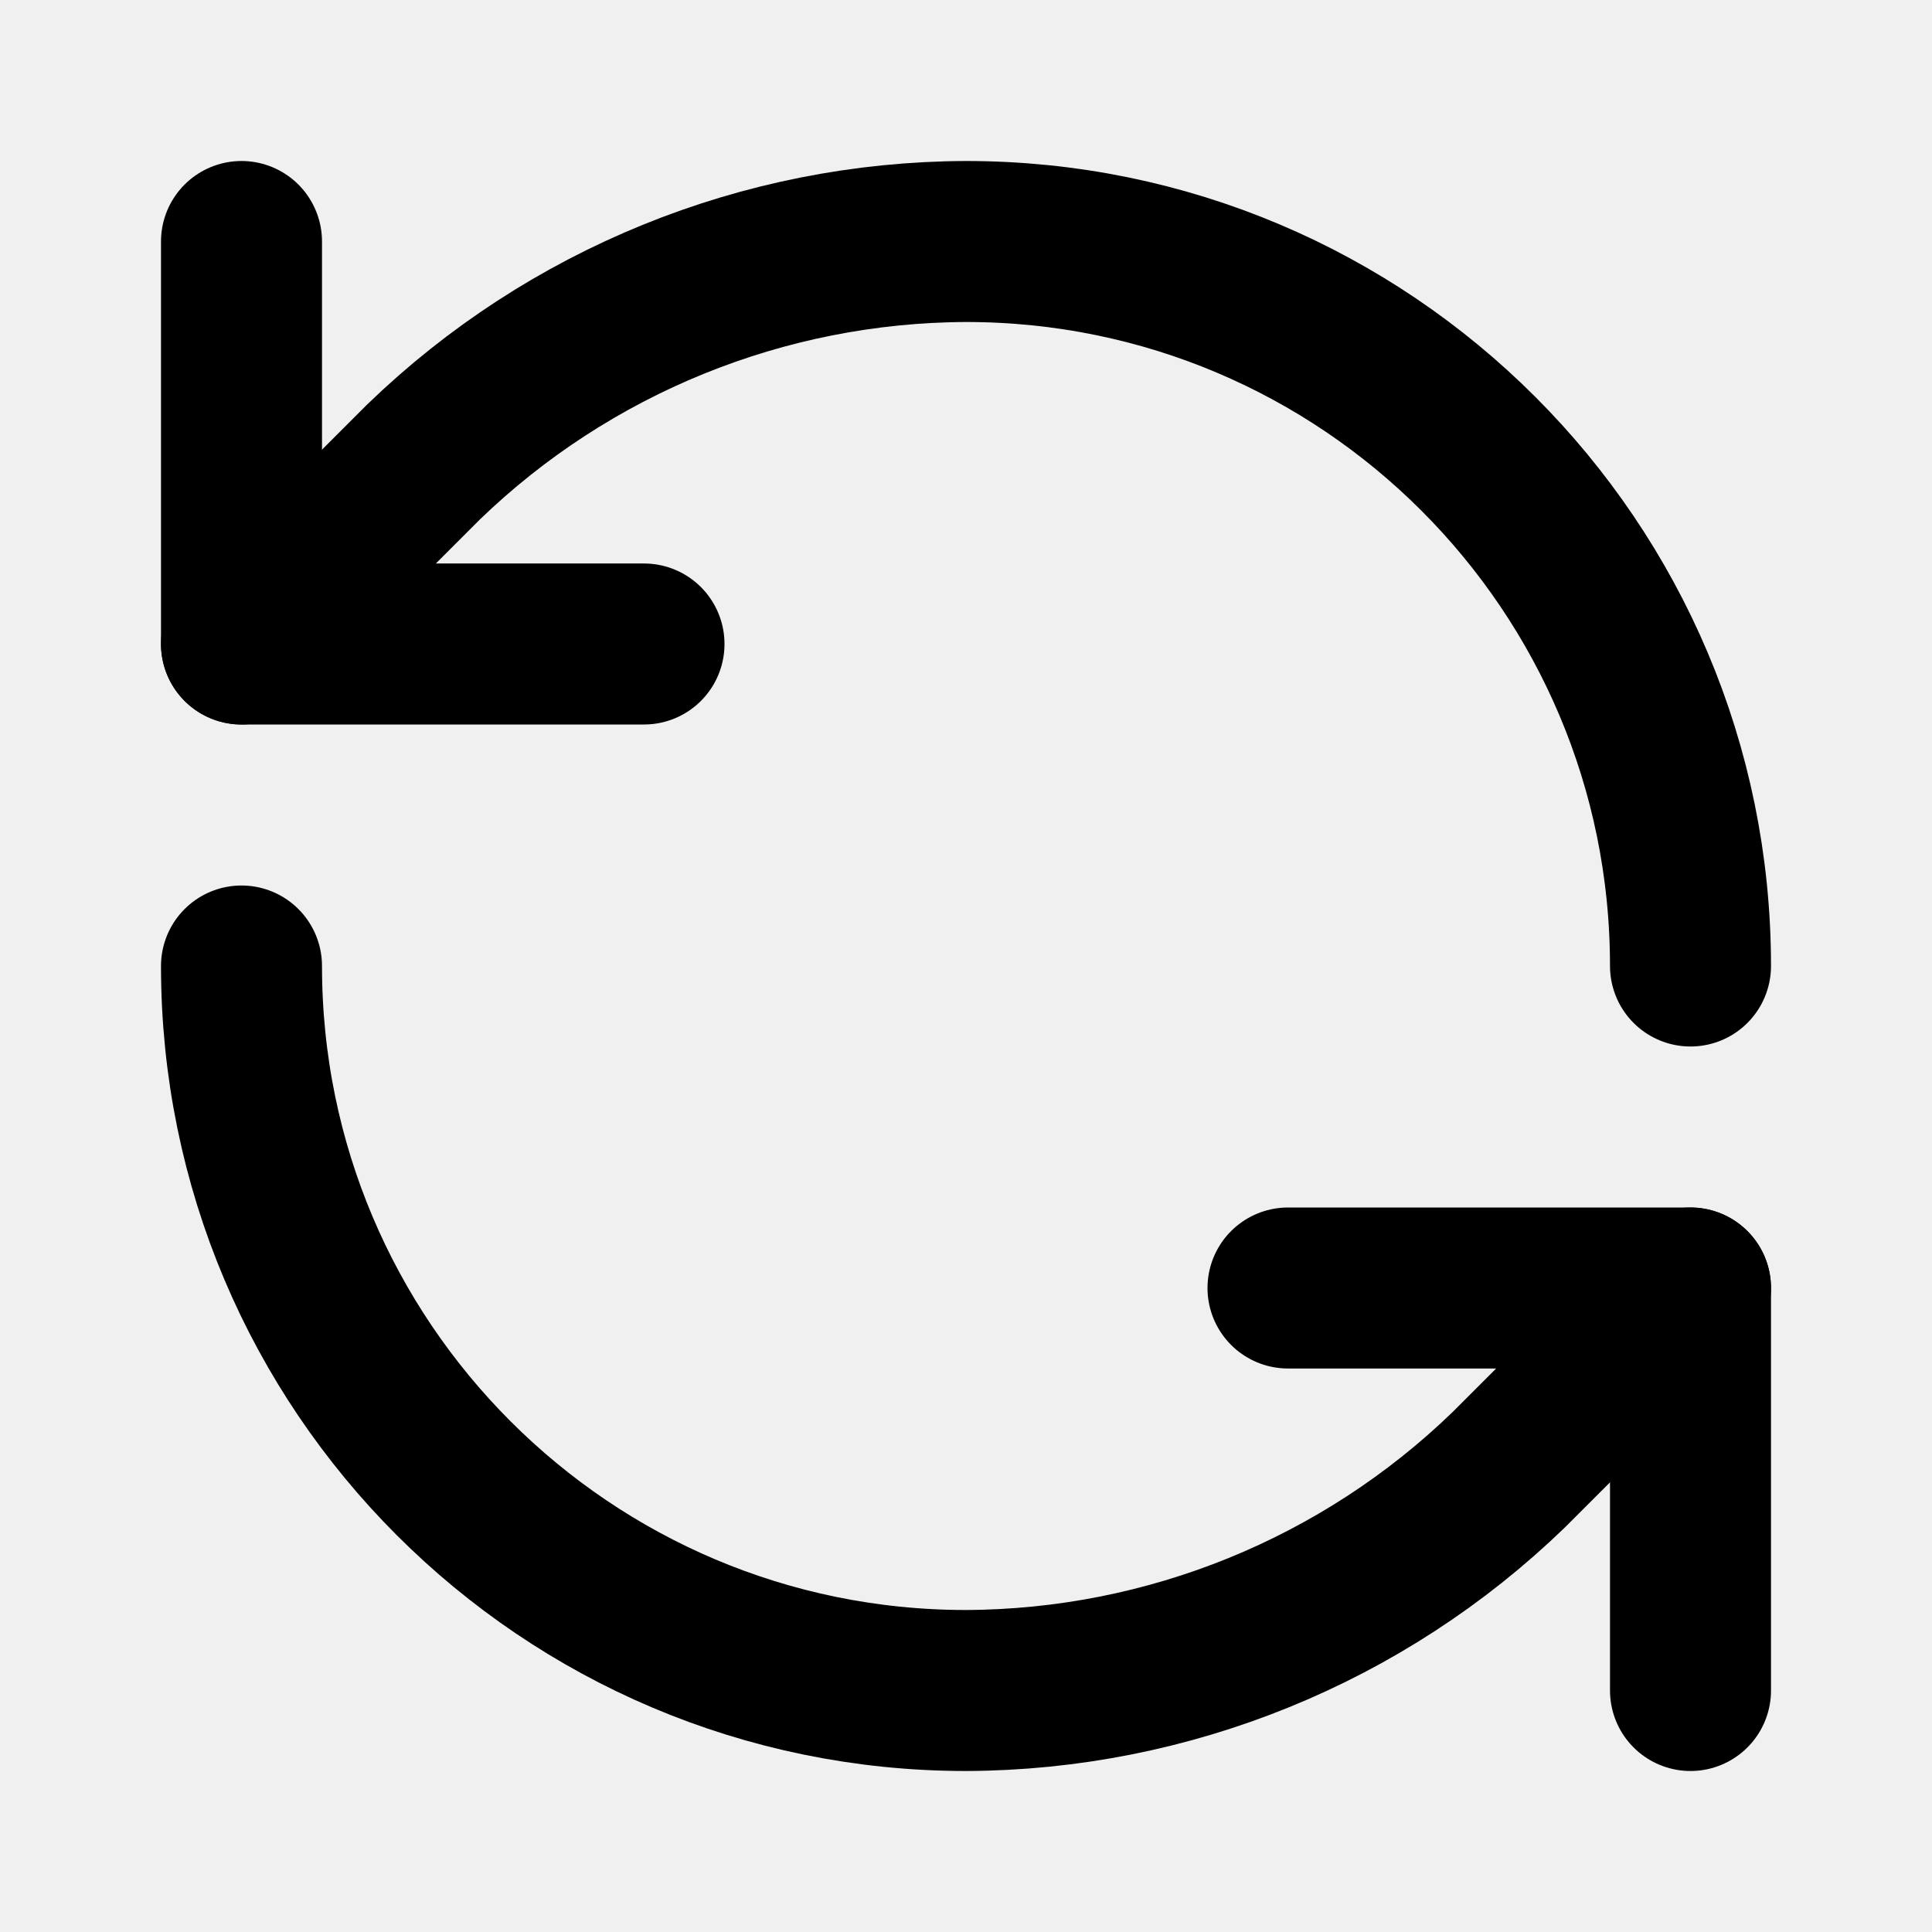
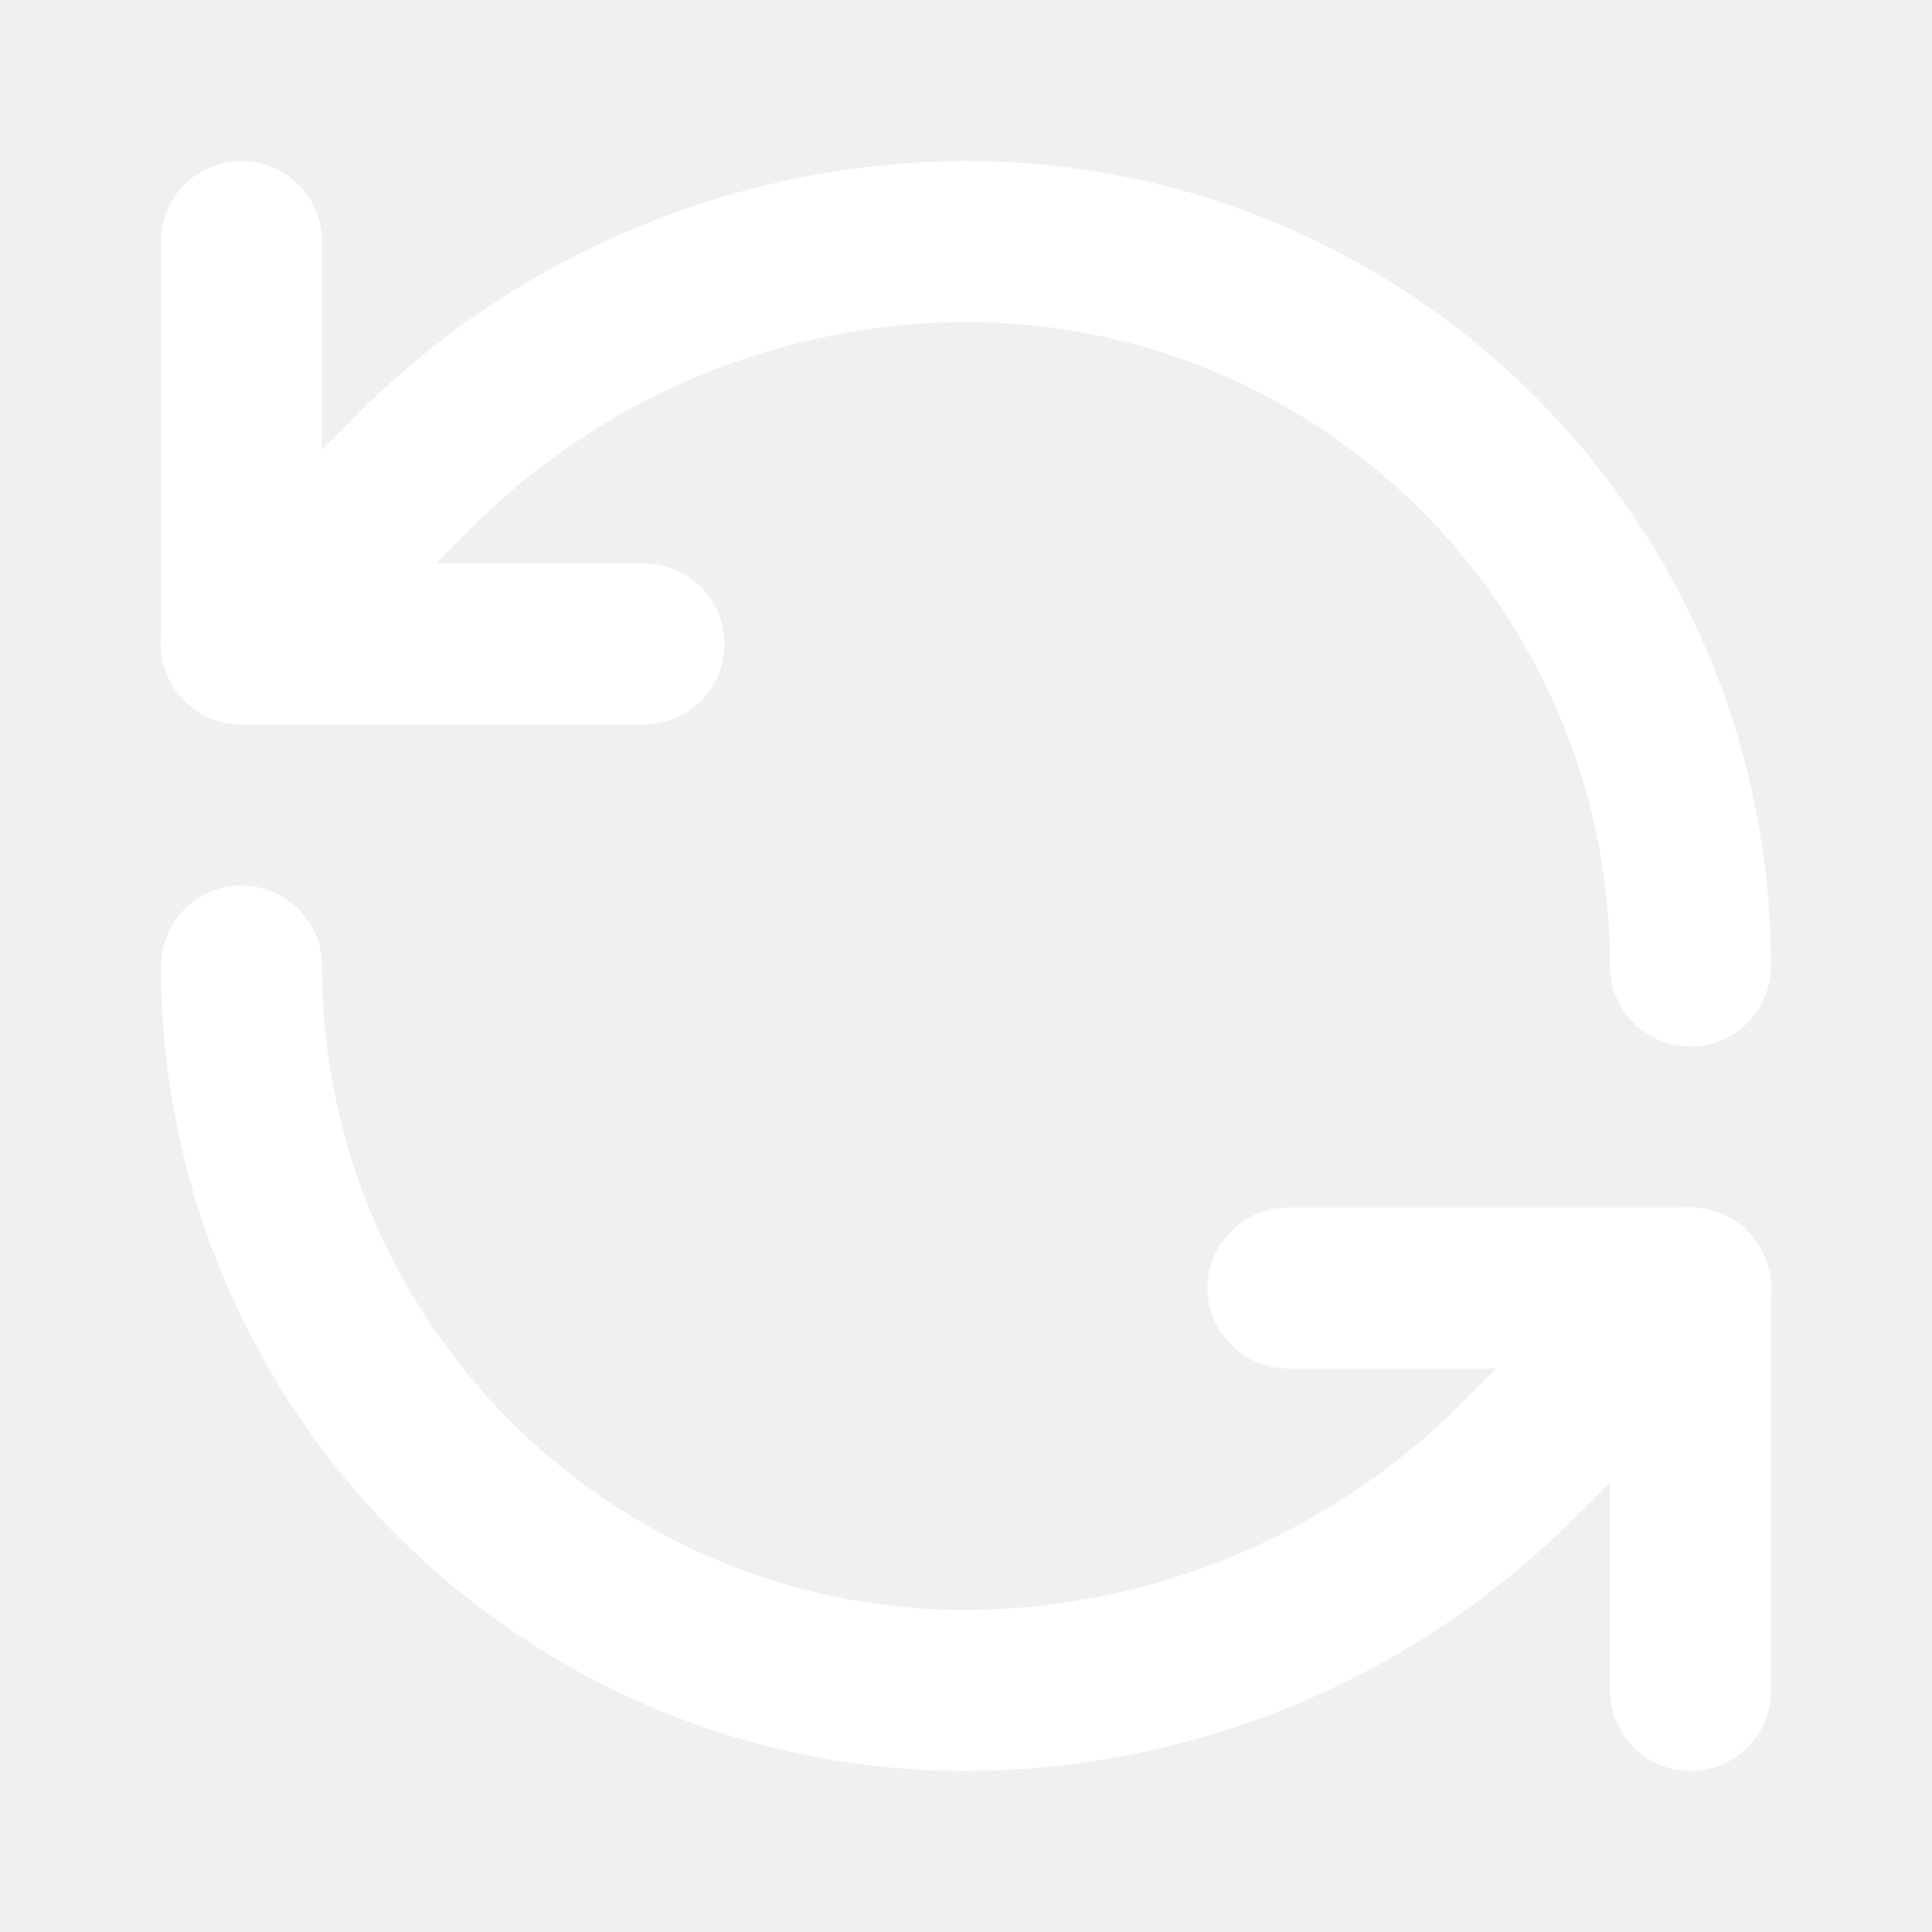
- <svg xmlns="http://www.w3.org/2000/svg" width="128" height="128" viewBox="0 0 24 24" fill="#000000">
-   <g fill="none" stroke="#000000" stroke-linecap="round" stroke-linejoin="round" stroke-width="2">
+ <svg xmlns="http://www.w3.org/2000/svg" width="128" height="128" viewBox="0 0 24 24" fill="#FFFFFF">
+   <g fill="none" stroke="#FFFFFF" stroke-linecap="round" stroke-linejoin="round" stroke-width="2">
    <path d="M21 12a9 9 0 0 0-9-9a9.75 9.75 0 0 0-6.74 2.74L3 8" />
    <path d="M3 3v5h5m-5 4a9 9 0 0 0 9 9a9.75 9.75 0 0 0 6.74-2.74L21 16" />
    <path d="M16 16h5v5" />
  </g>
</svg>
